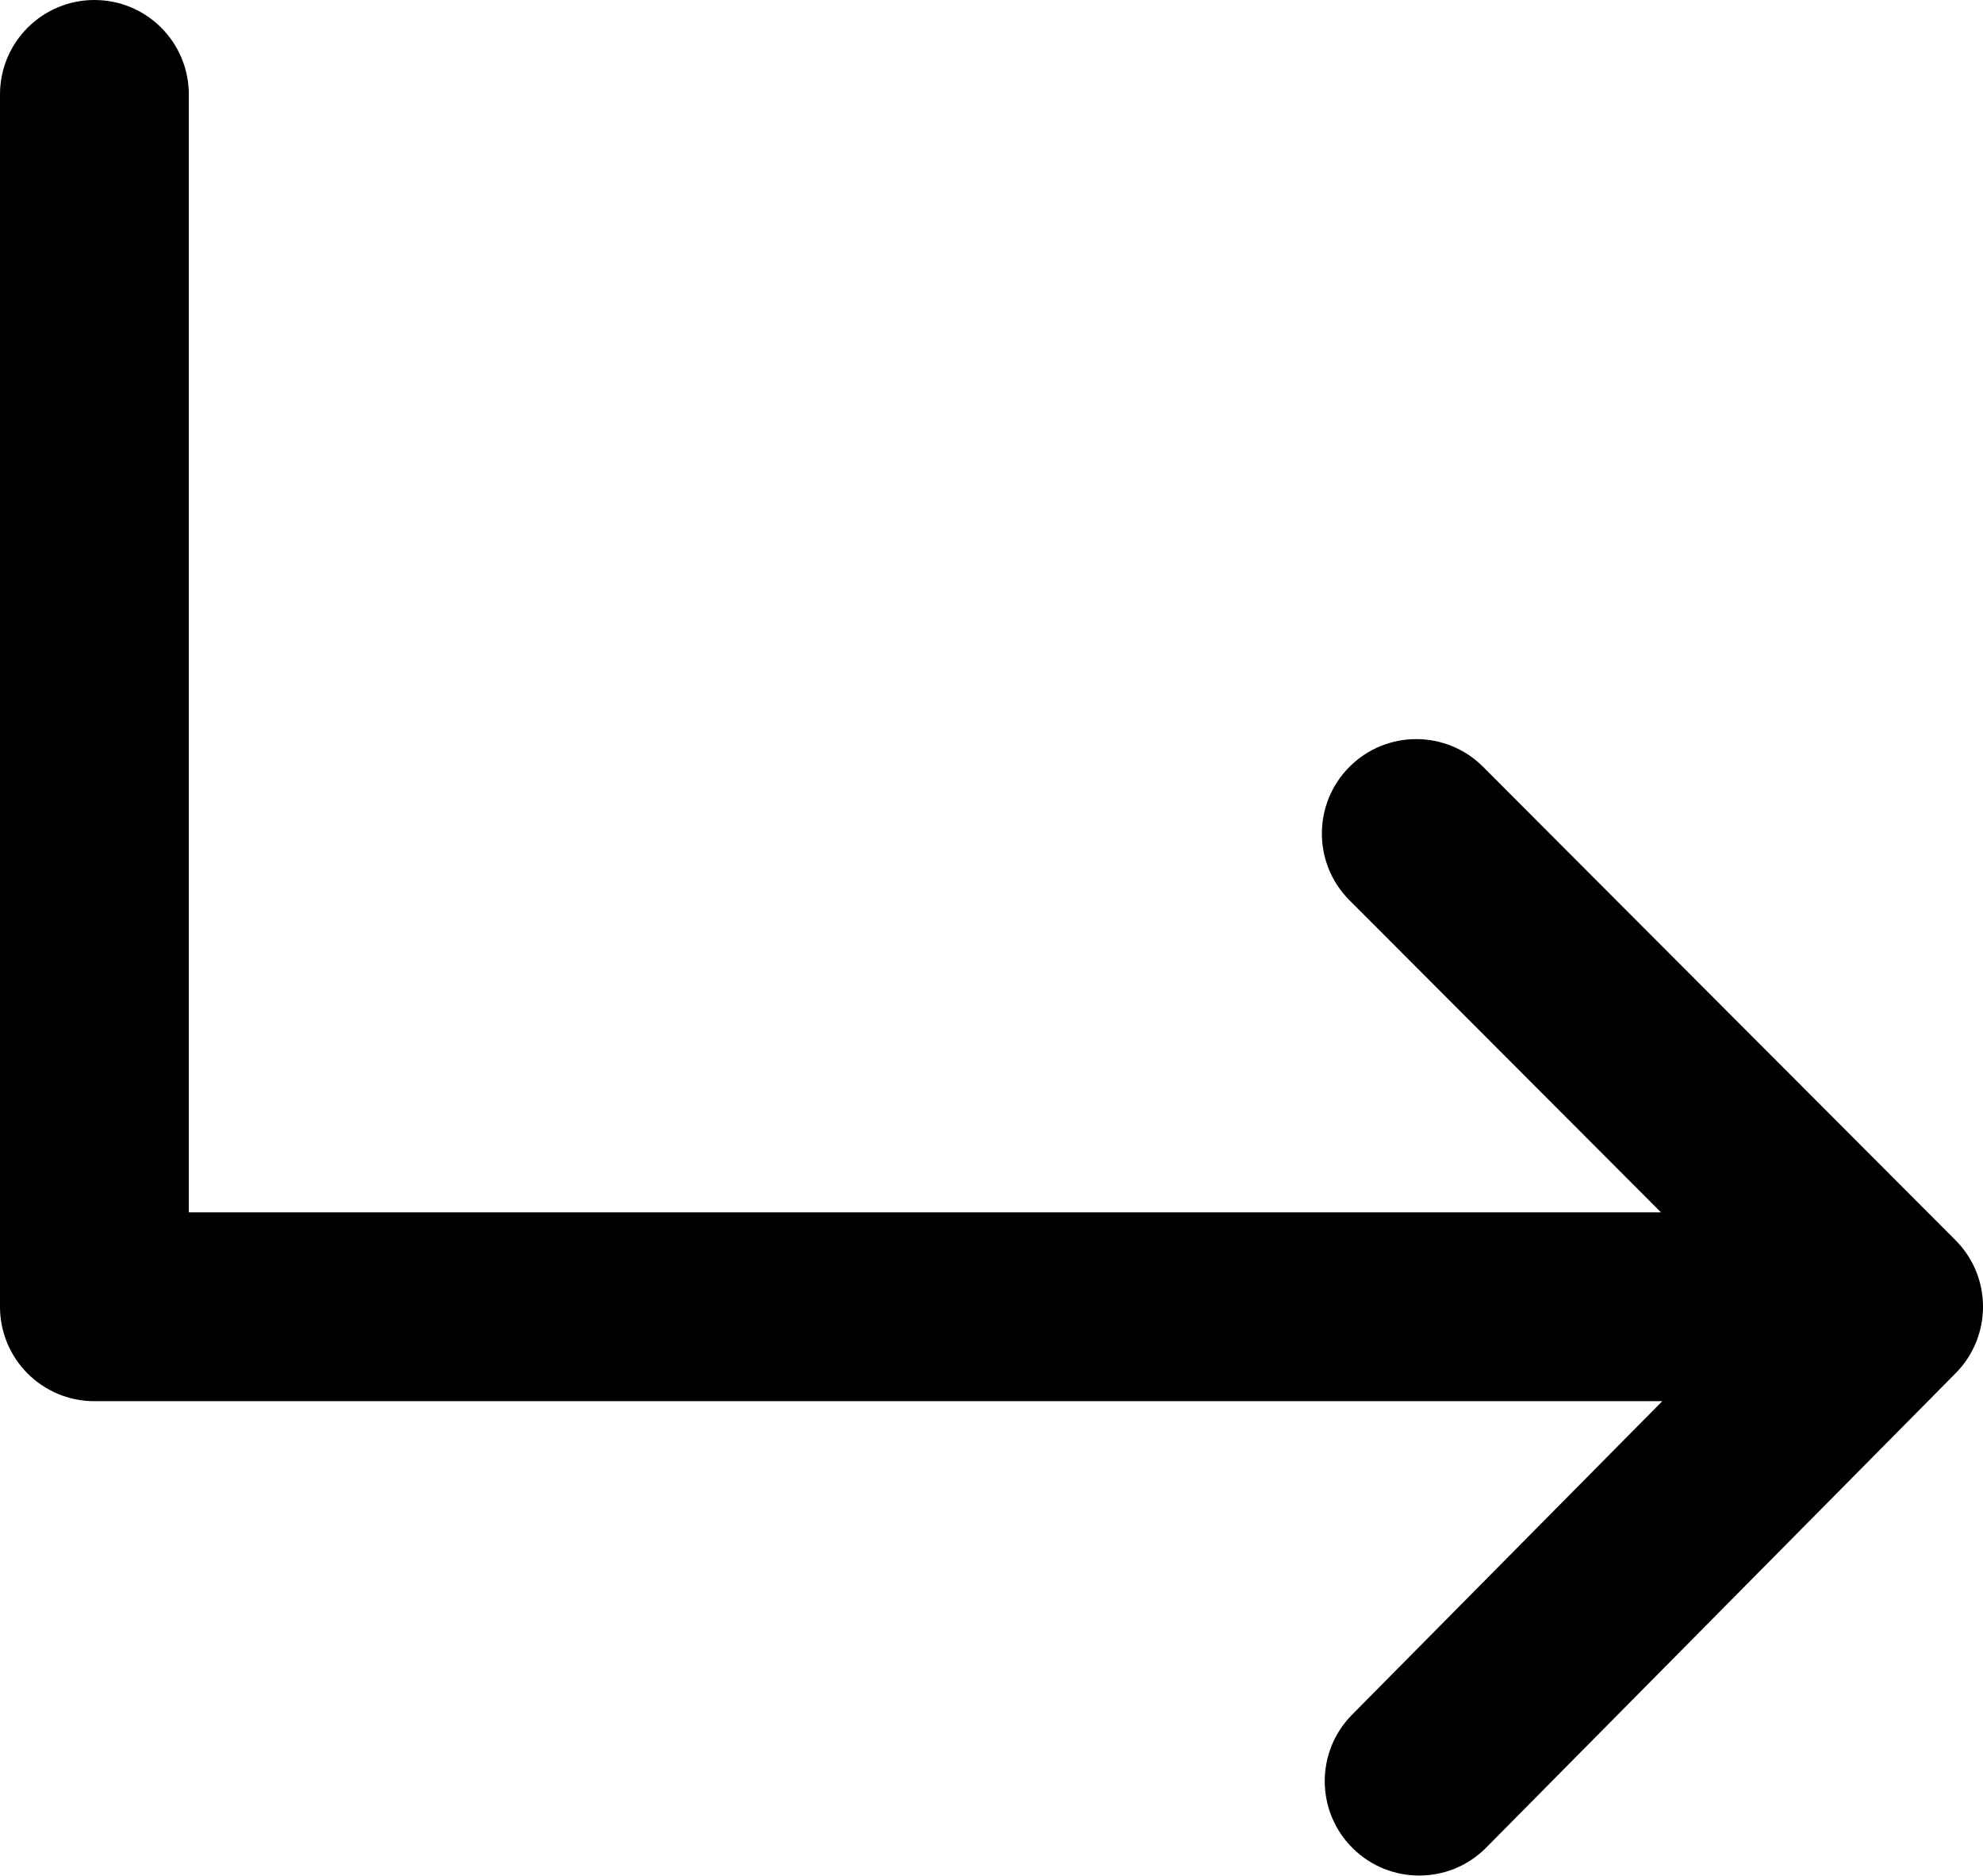
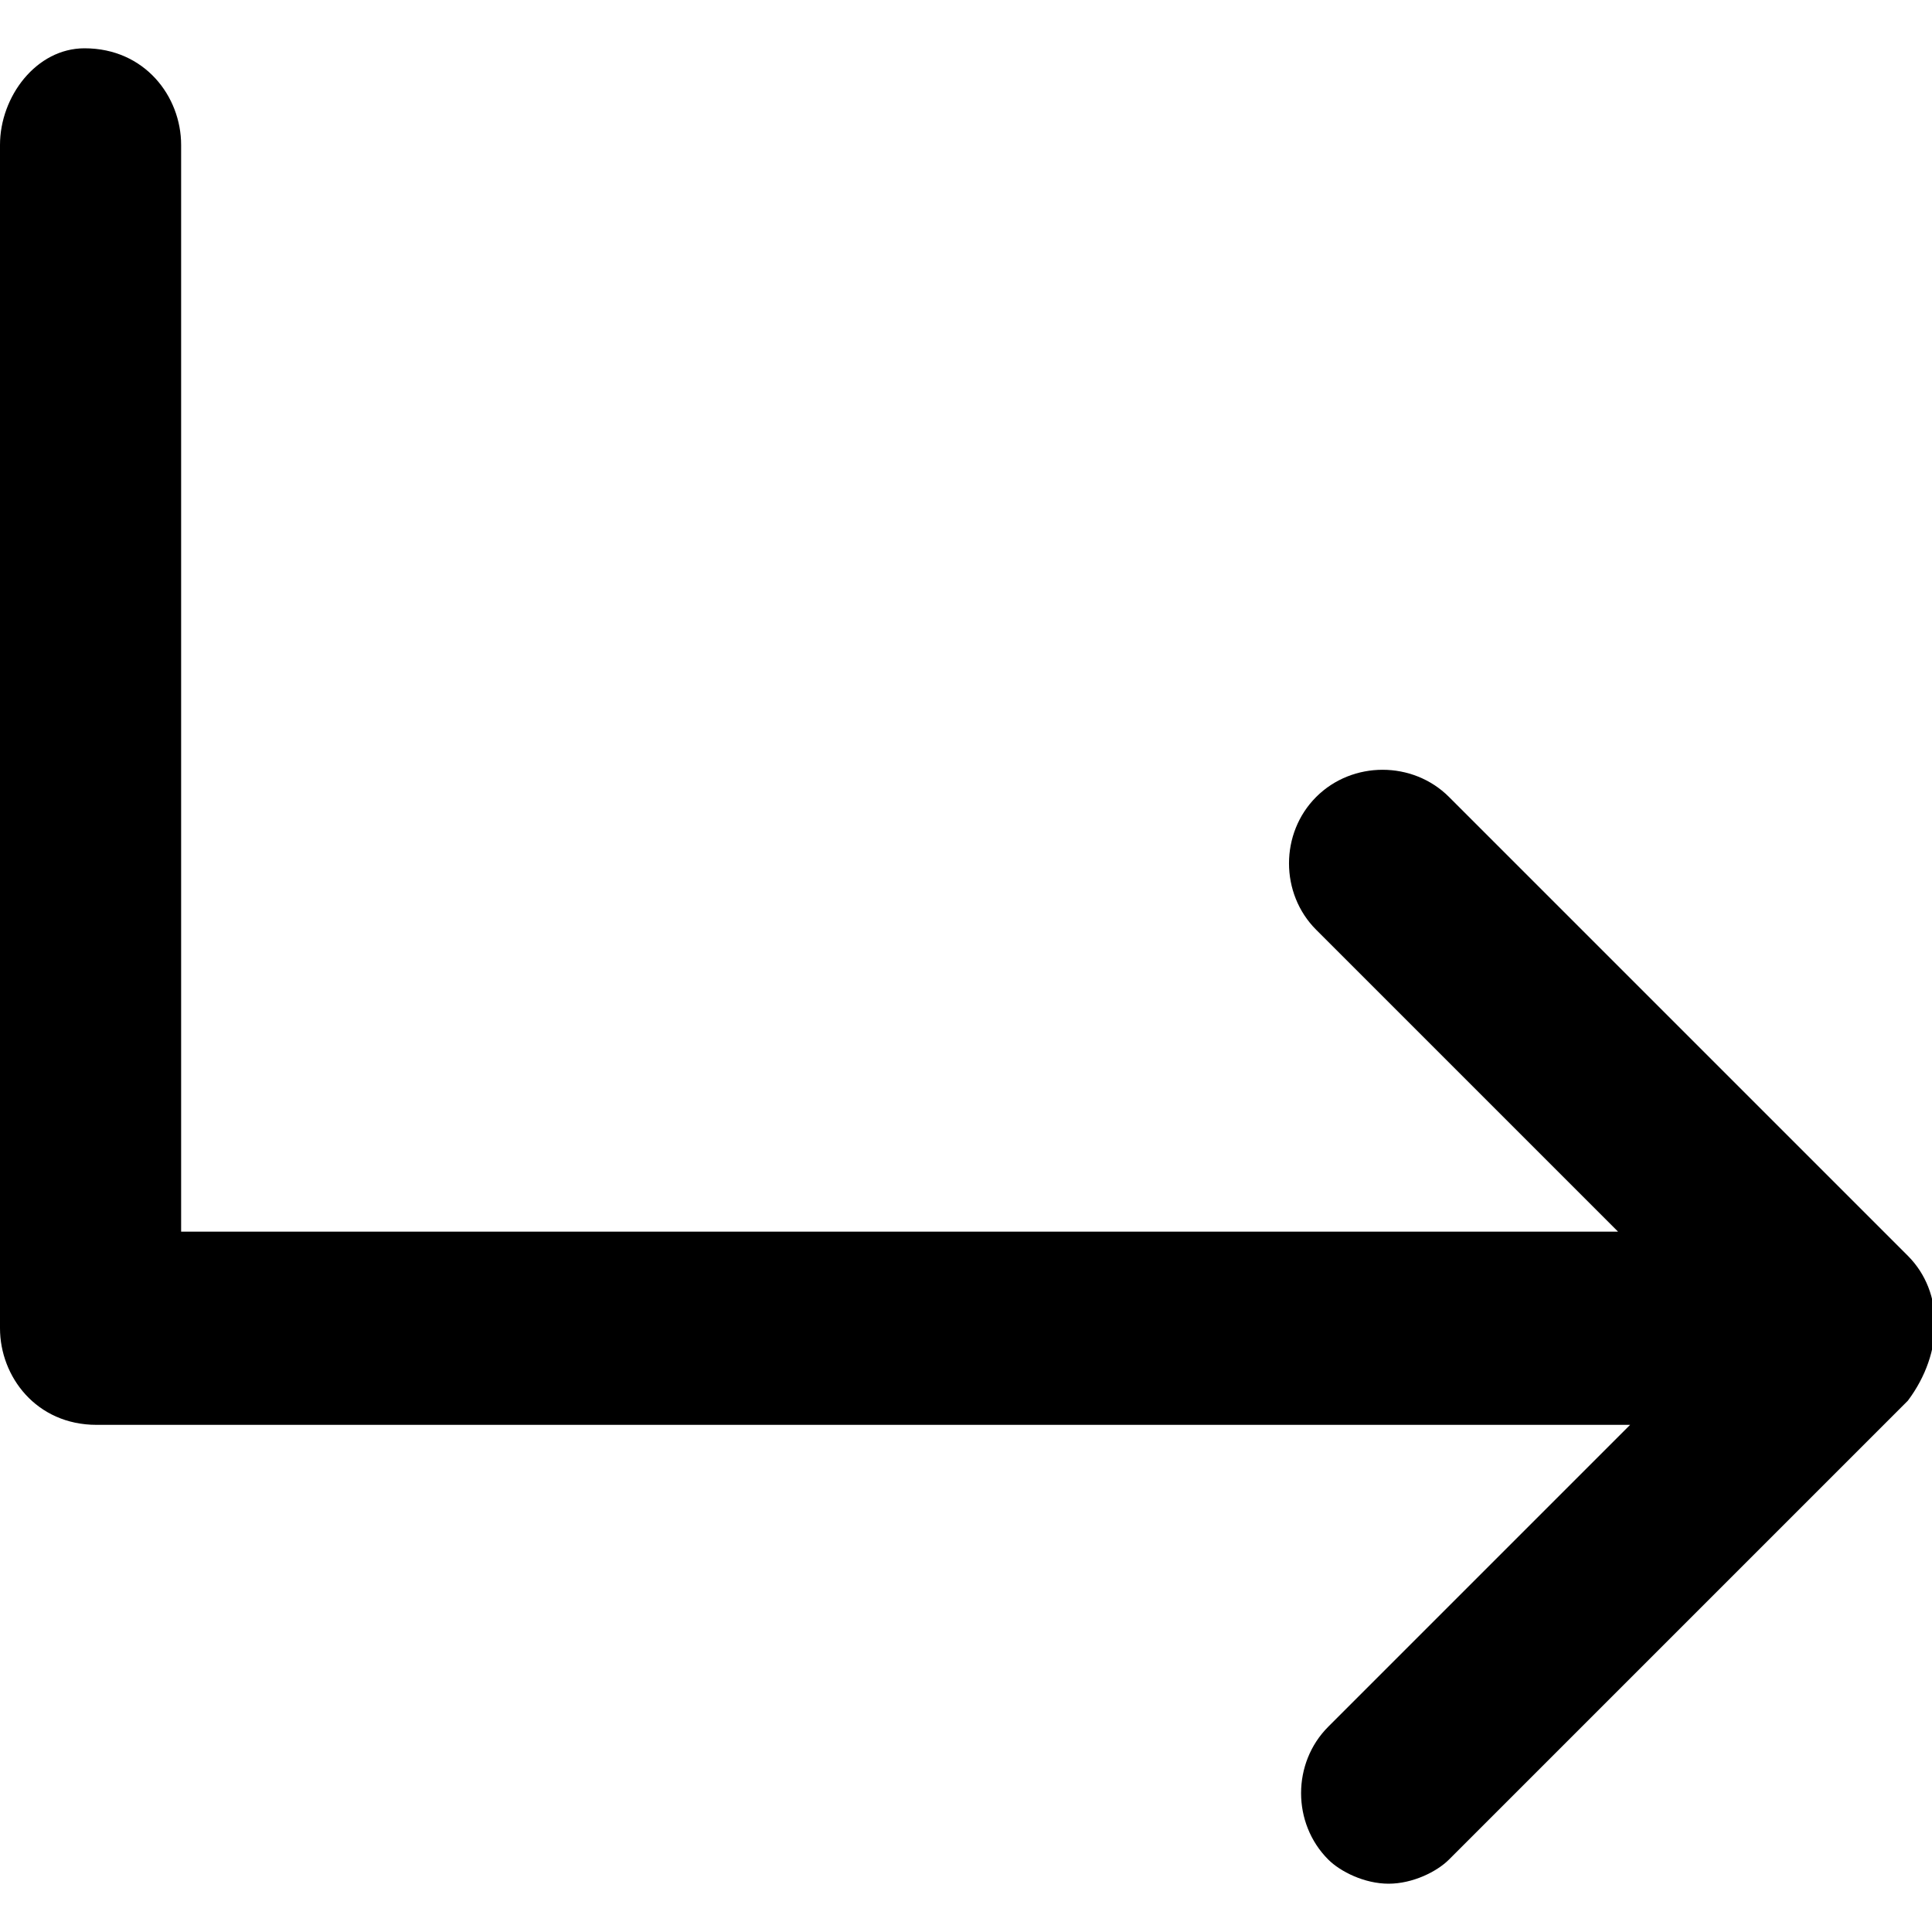
- <svg xmlns="http://www.w3.org/2000/svg" width="100" height="94.578" viewBox="0 0 100 94.578">
-   <path d="M98.608 62.532L74.79 38.668c-1.856-1.86-4.872-1.864-6.732-.006-1.86 1.858-1.864 4.873-.007 6.734l15.71 15.737H9.522V4.763C9.522 2.132 7.392 0 4.762 0S0 2.132 0 4.762v61.133c0 2.63 2.13 4.762 4.76 4.762h79.067l-15.645 15.81c-1.85 1.87-1.834 4.884.035 6.733.93.92 2.14 1.377 3.35 1.377 1.227 0 2.453-.47 3.384-1.412l23.673-23.922c1.84-1.86 1.835-4.86-.015-6.71z" />
+ <svg xmlns="http://www.w3.org/2000/svg" viewBox="0 0 16 16">
+   <path d="M15.8 10.4L12 6.6c-.3-.3-.8-.3-1.1 0-.3.3-.3.8 0 1.1l2.5 2.5H1.5v-9C1.5.8 1.2.4.7.4c-.4 0-.7.4-.7.8V11c0 .4.3.8.8.8h12.7L11 14.3c-.3.3-.3.8 0 1.1.1.1.3.2.5.2s.4-.1.5-.2l3.8-3.8c.3-.4.3-.9 0-1.2z" />
</svg>
